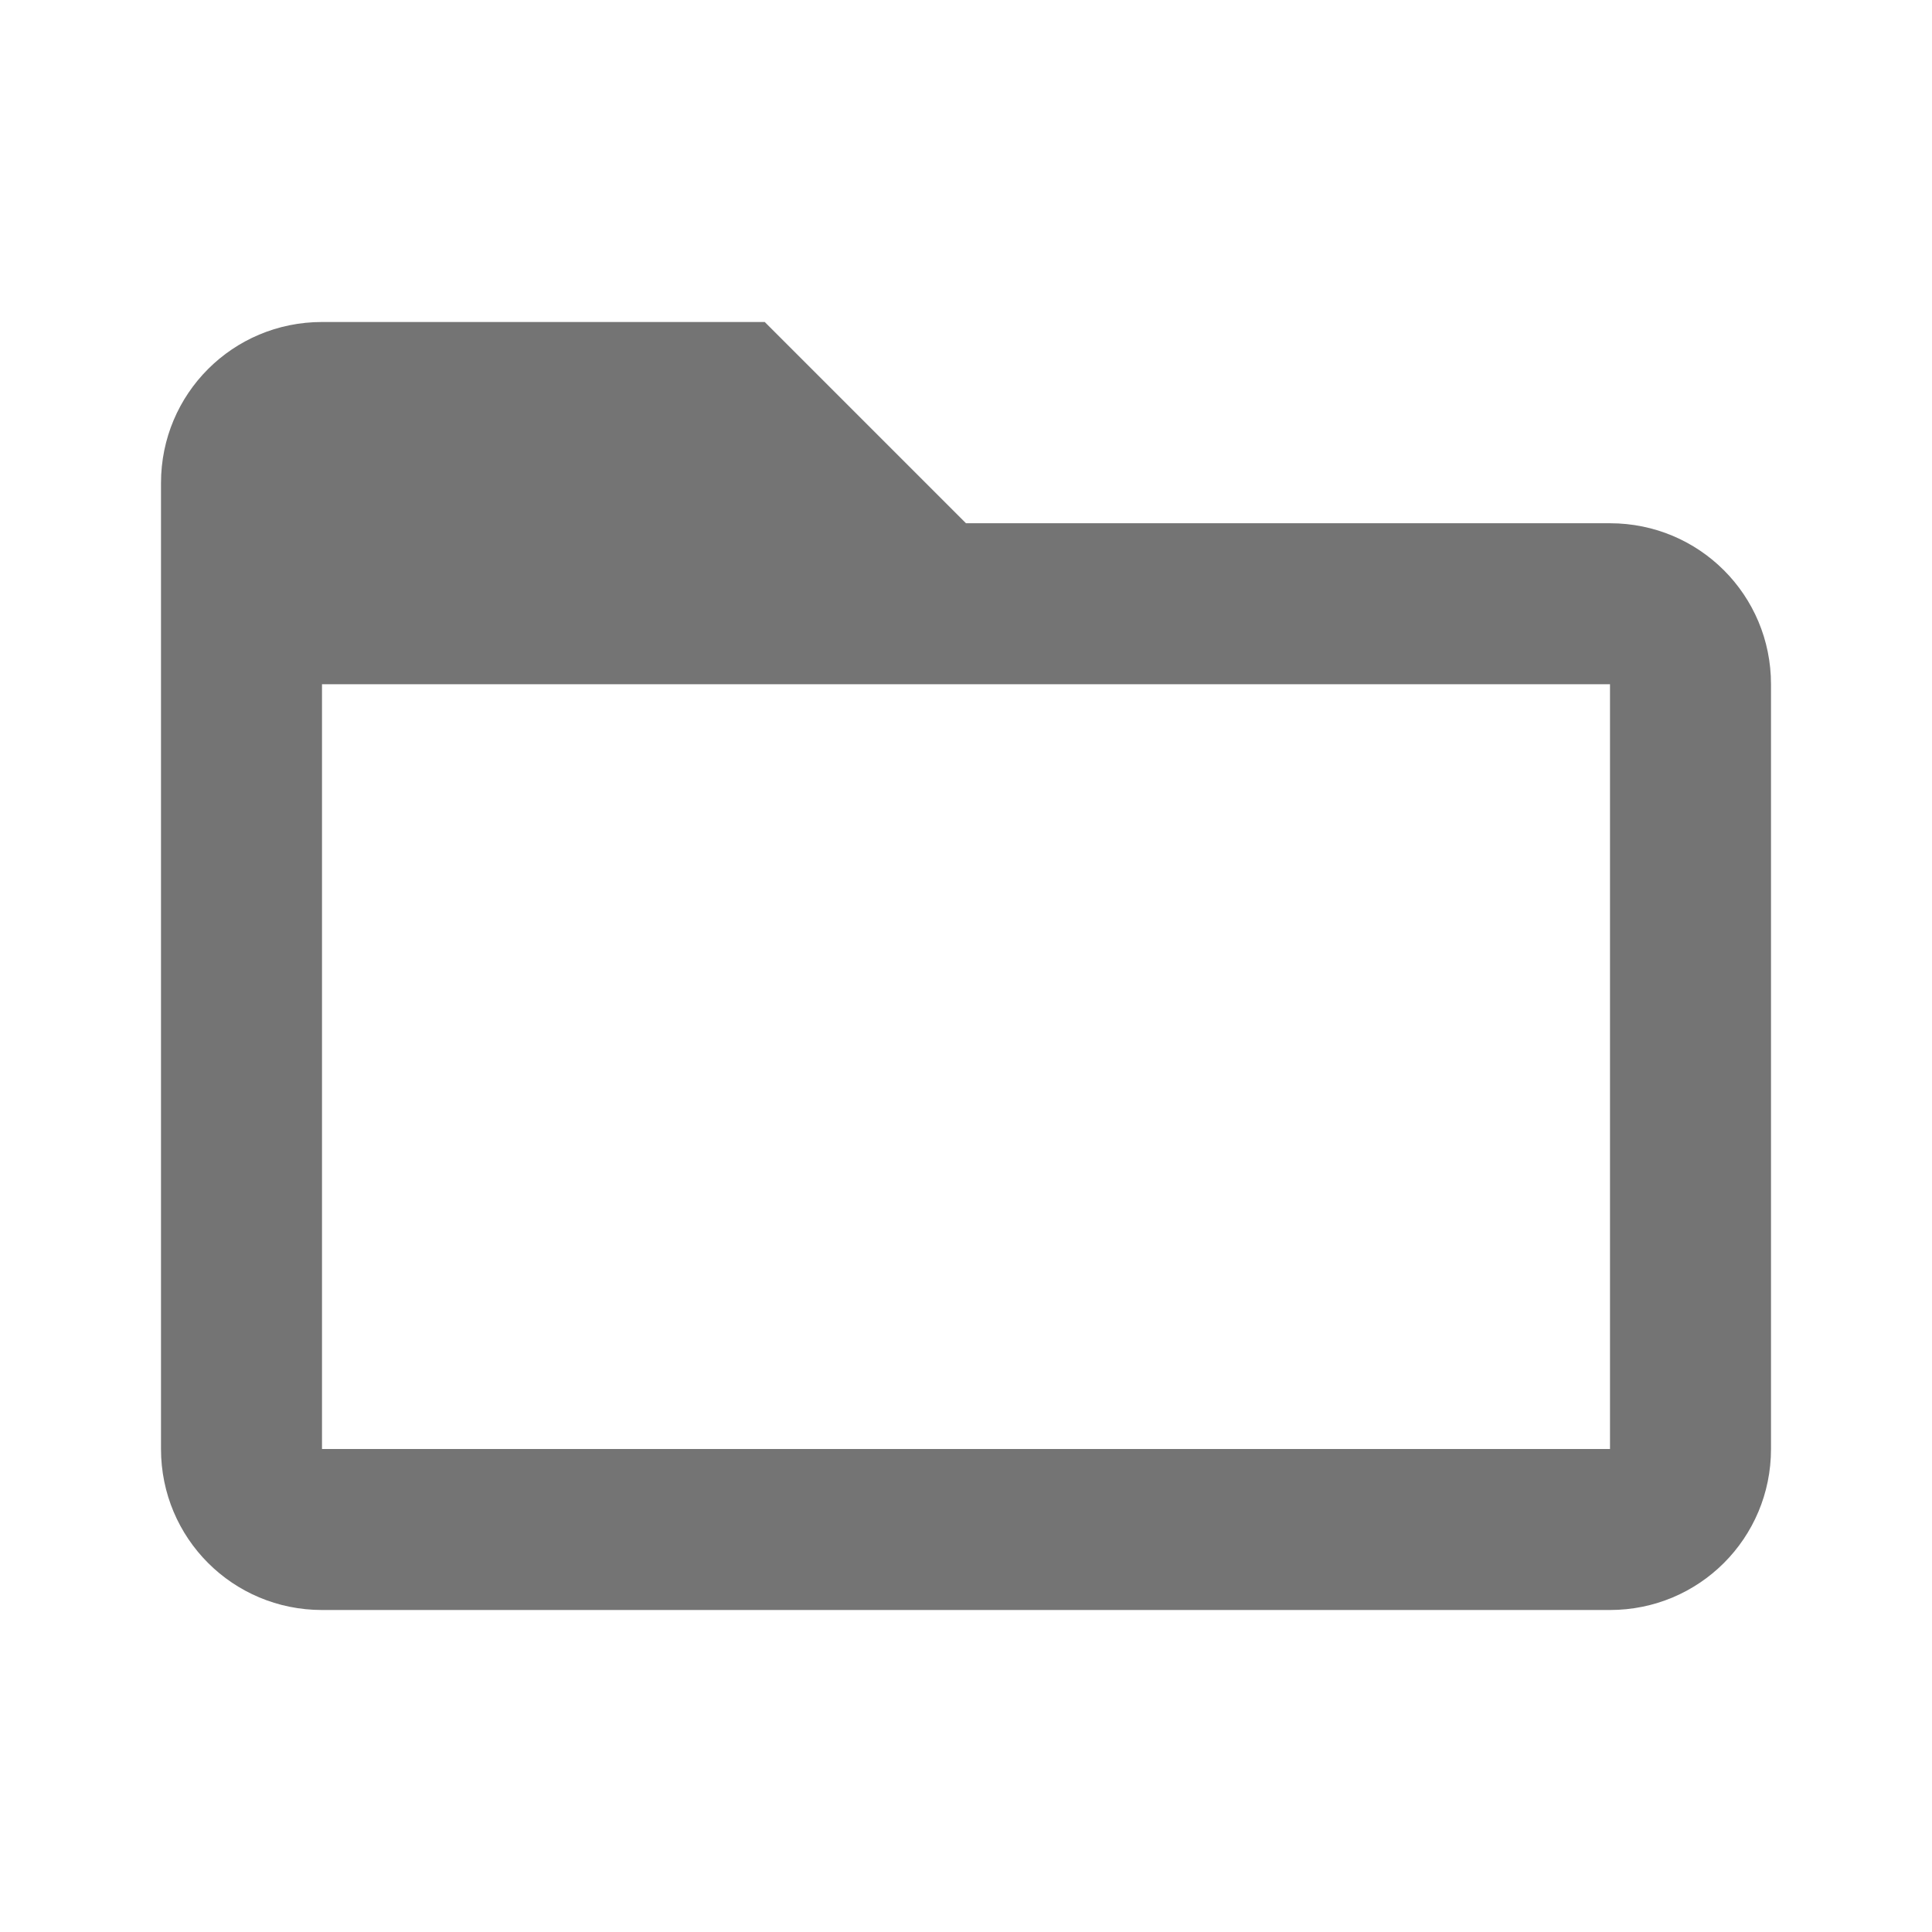
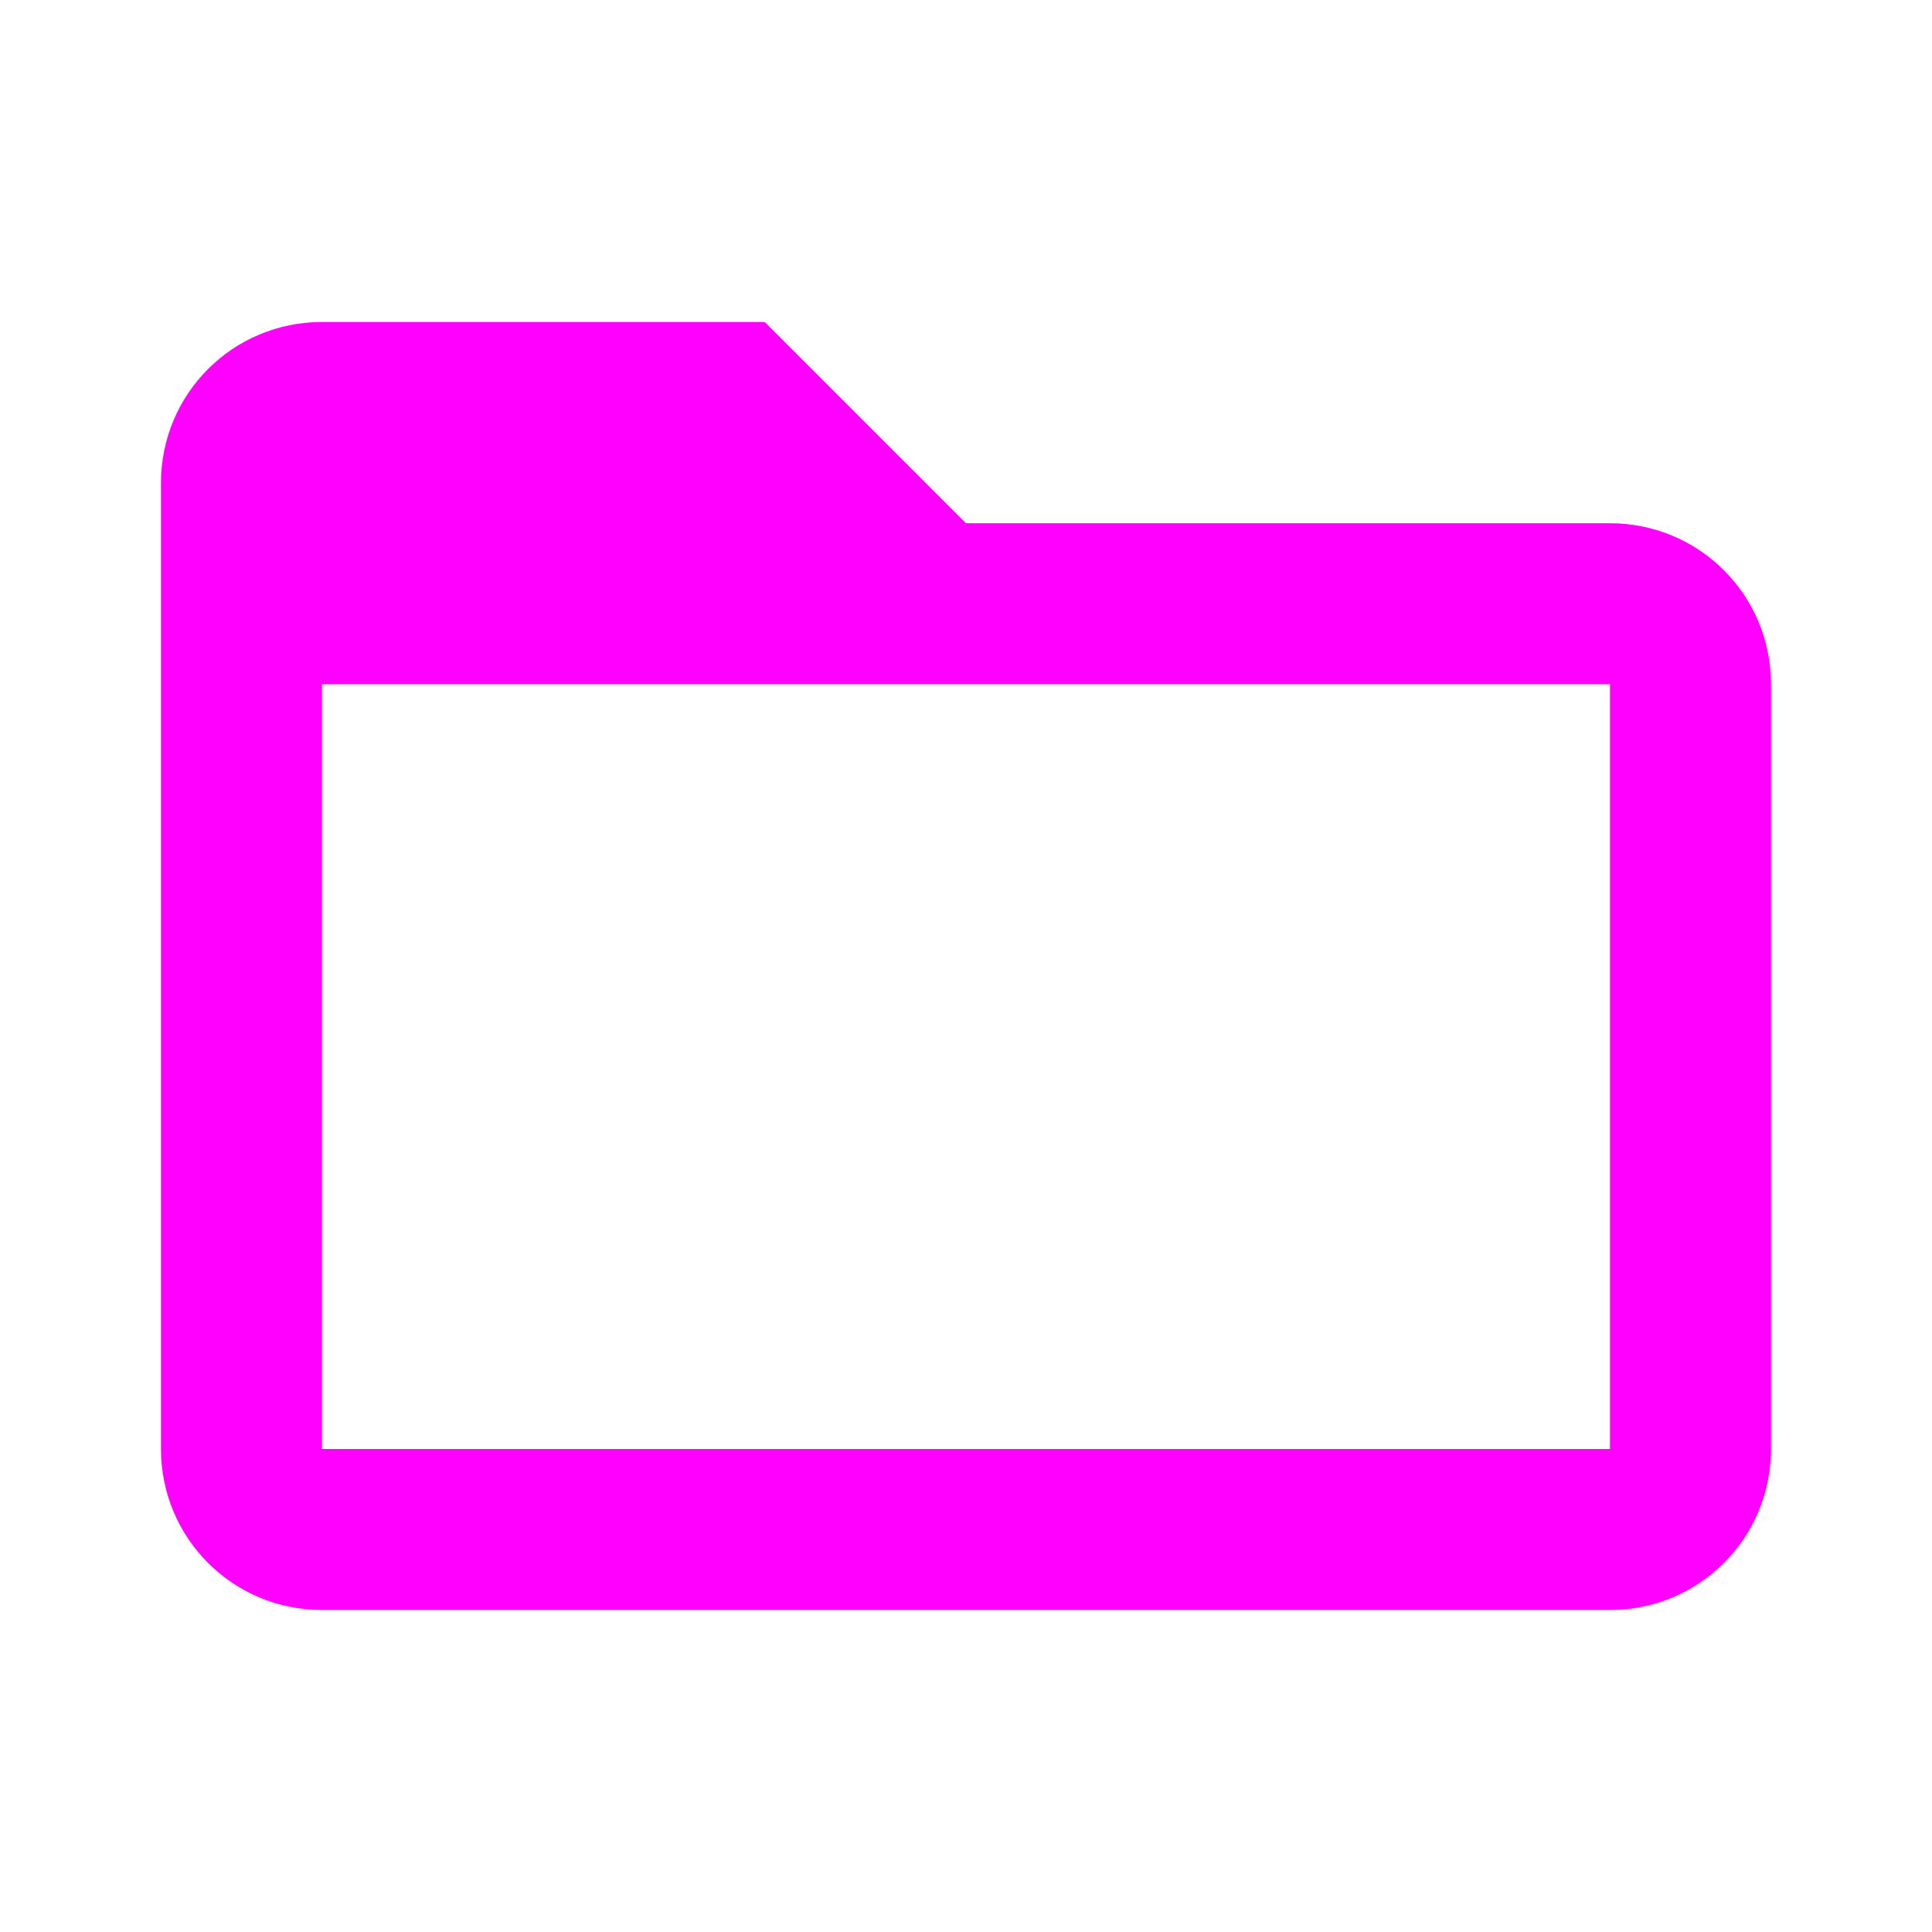
<svg xmlns="http://www.w3.org/2000/svg" viewBox="0 0 48 48">
  <g>
-     <path transform="translate(-384 -1004.4)" d="m392 1012.4c-2.216 0-4 1.784-4 4v24c0 2.216 1.784 4 4 4h32c2.216 0 4-1.784 4-4v-19c0-2.216-1.784-4-4-4h-16l-5-5zm0 9h32v19h-32z" fill="#747474" fill-rule="evenodd" />
+     <path transform="translate(-384 -1004.4)" d="m392 1012.4c-2.216 0-4 1.784-4 4v24c0 2.216 1.784 4 4 4h32c2.216 0 4-1.784 4-4v-19c0-2.216-1.784-4-4-4h-16l-5-5zm0 9h32v19h-32z" fill="#FF00FF" fill-rule="evenodd" />
  </g>
</svg>
